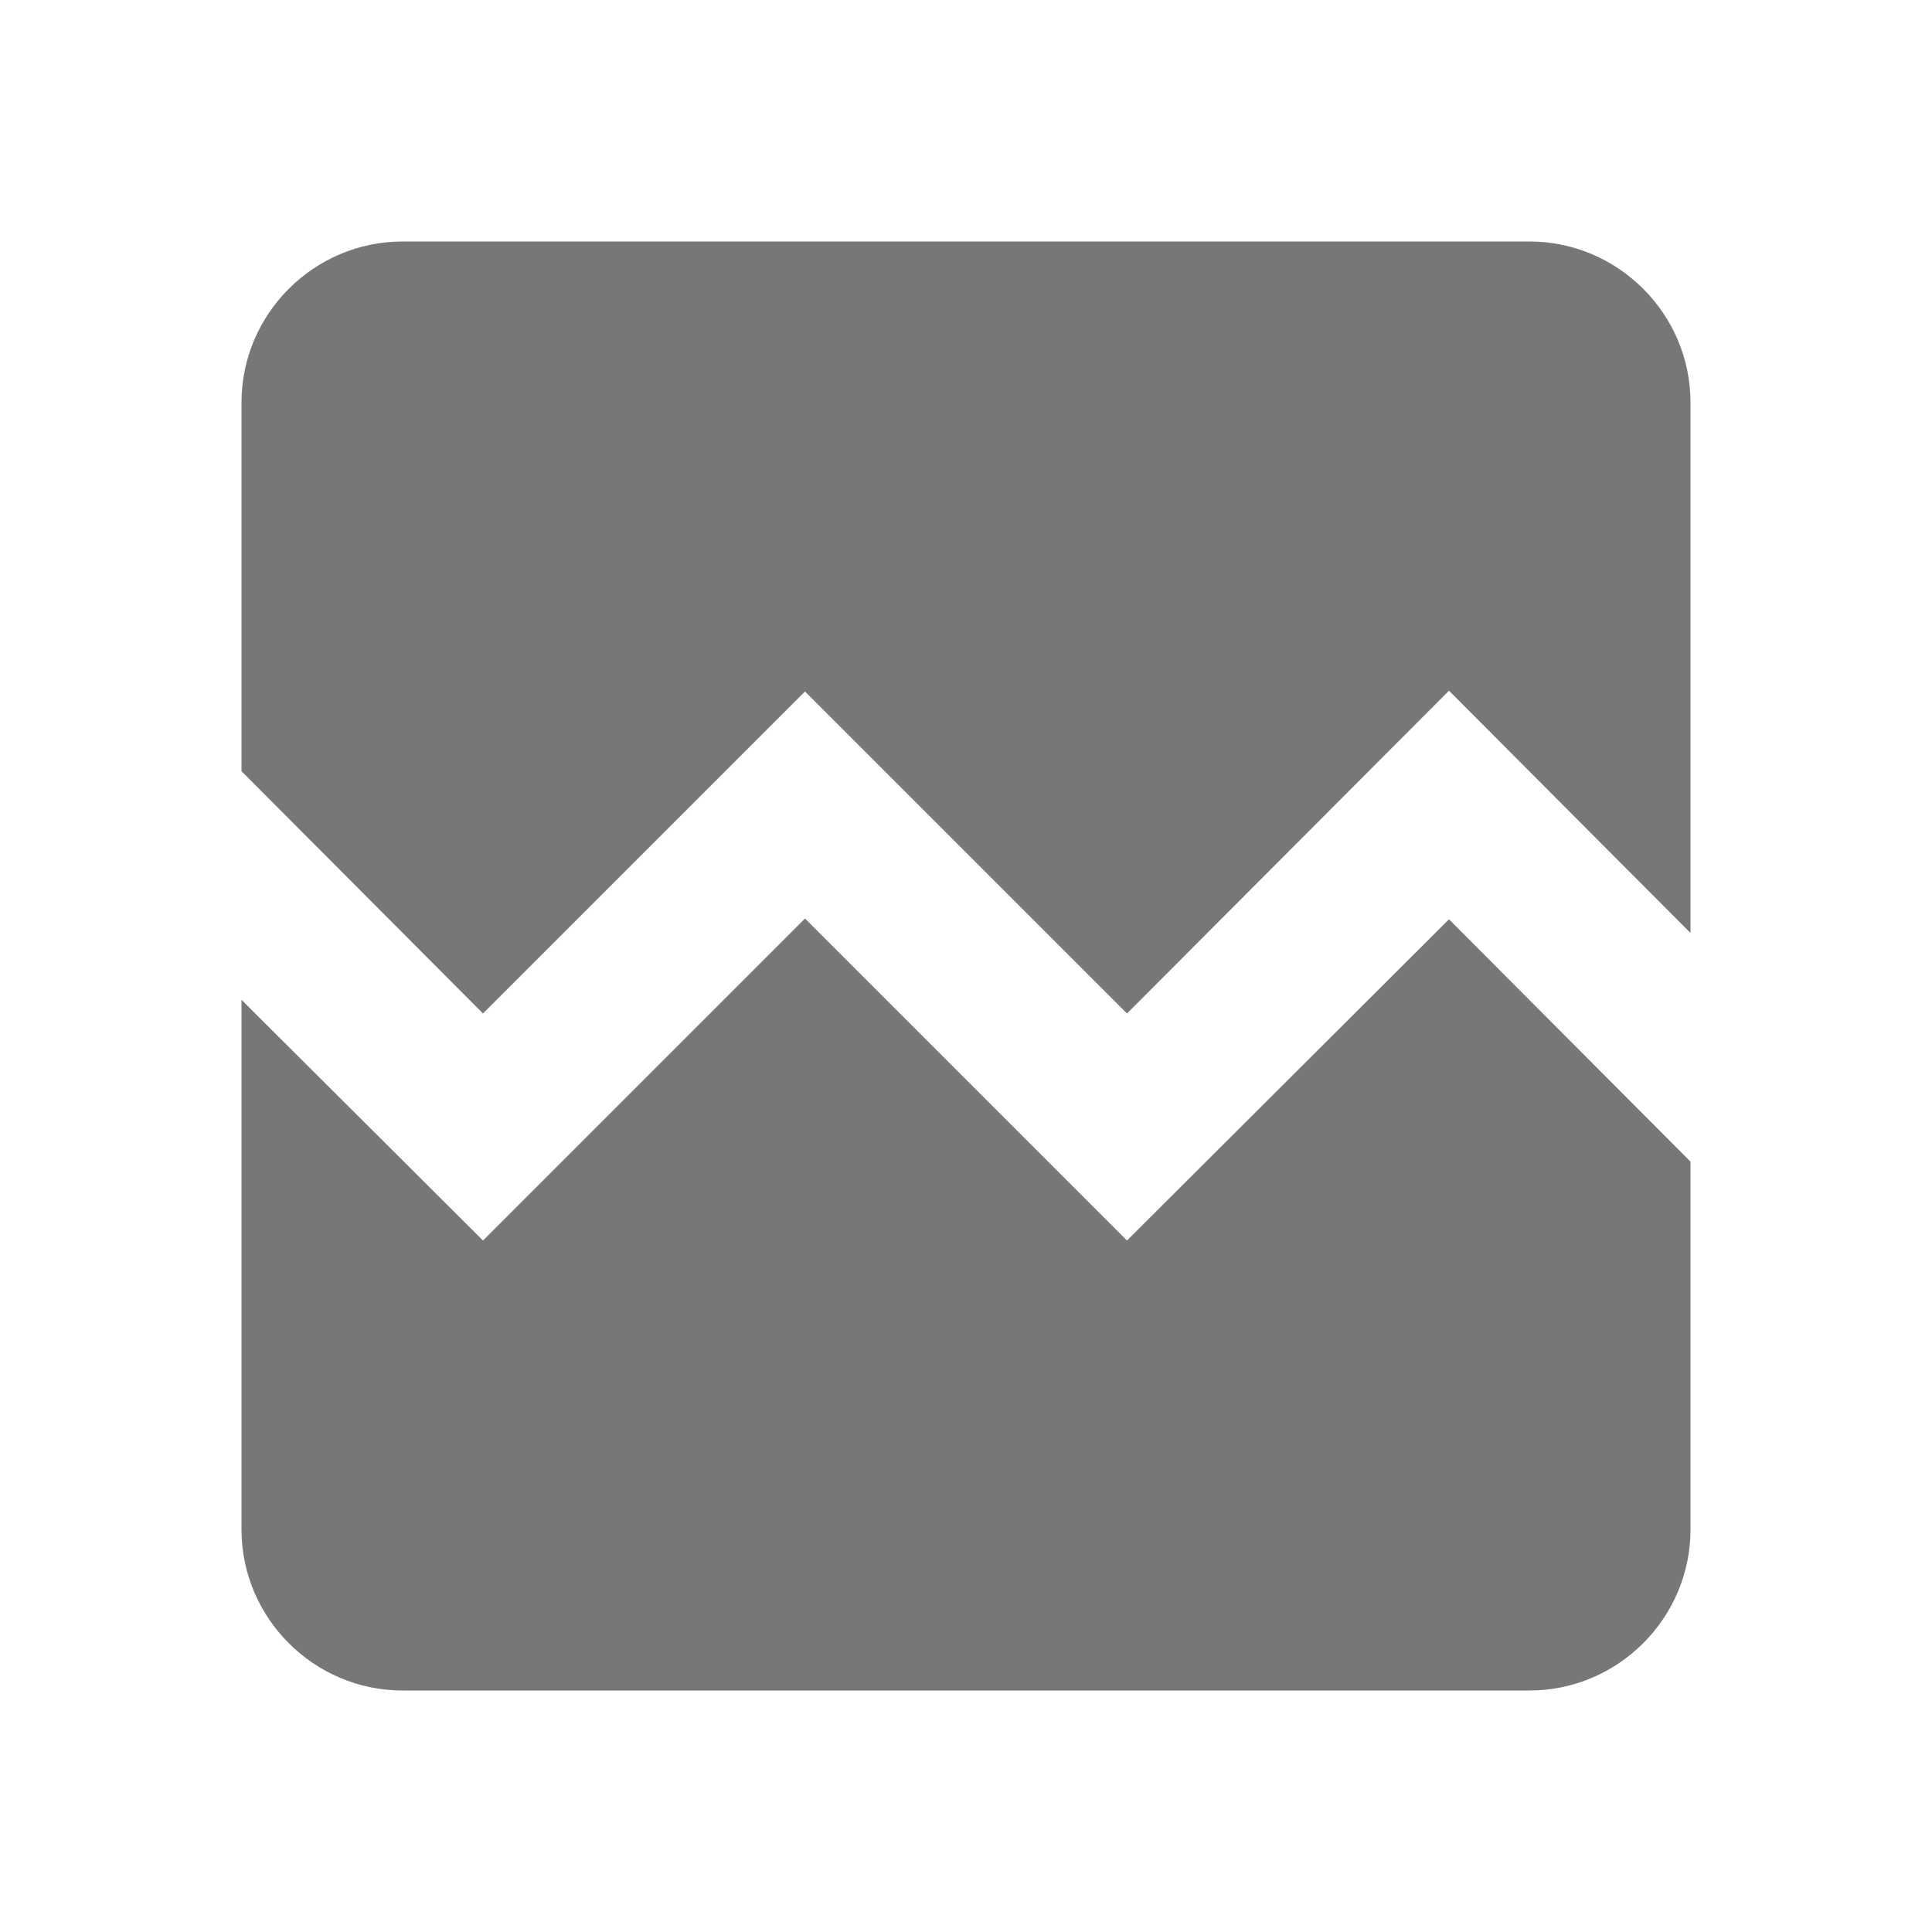
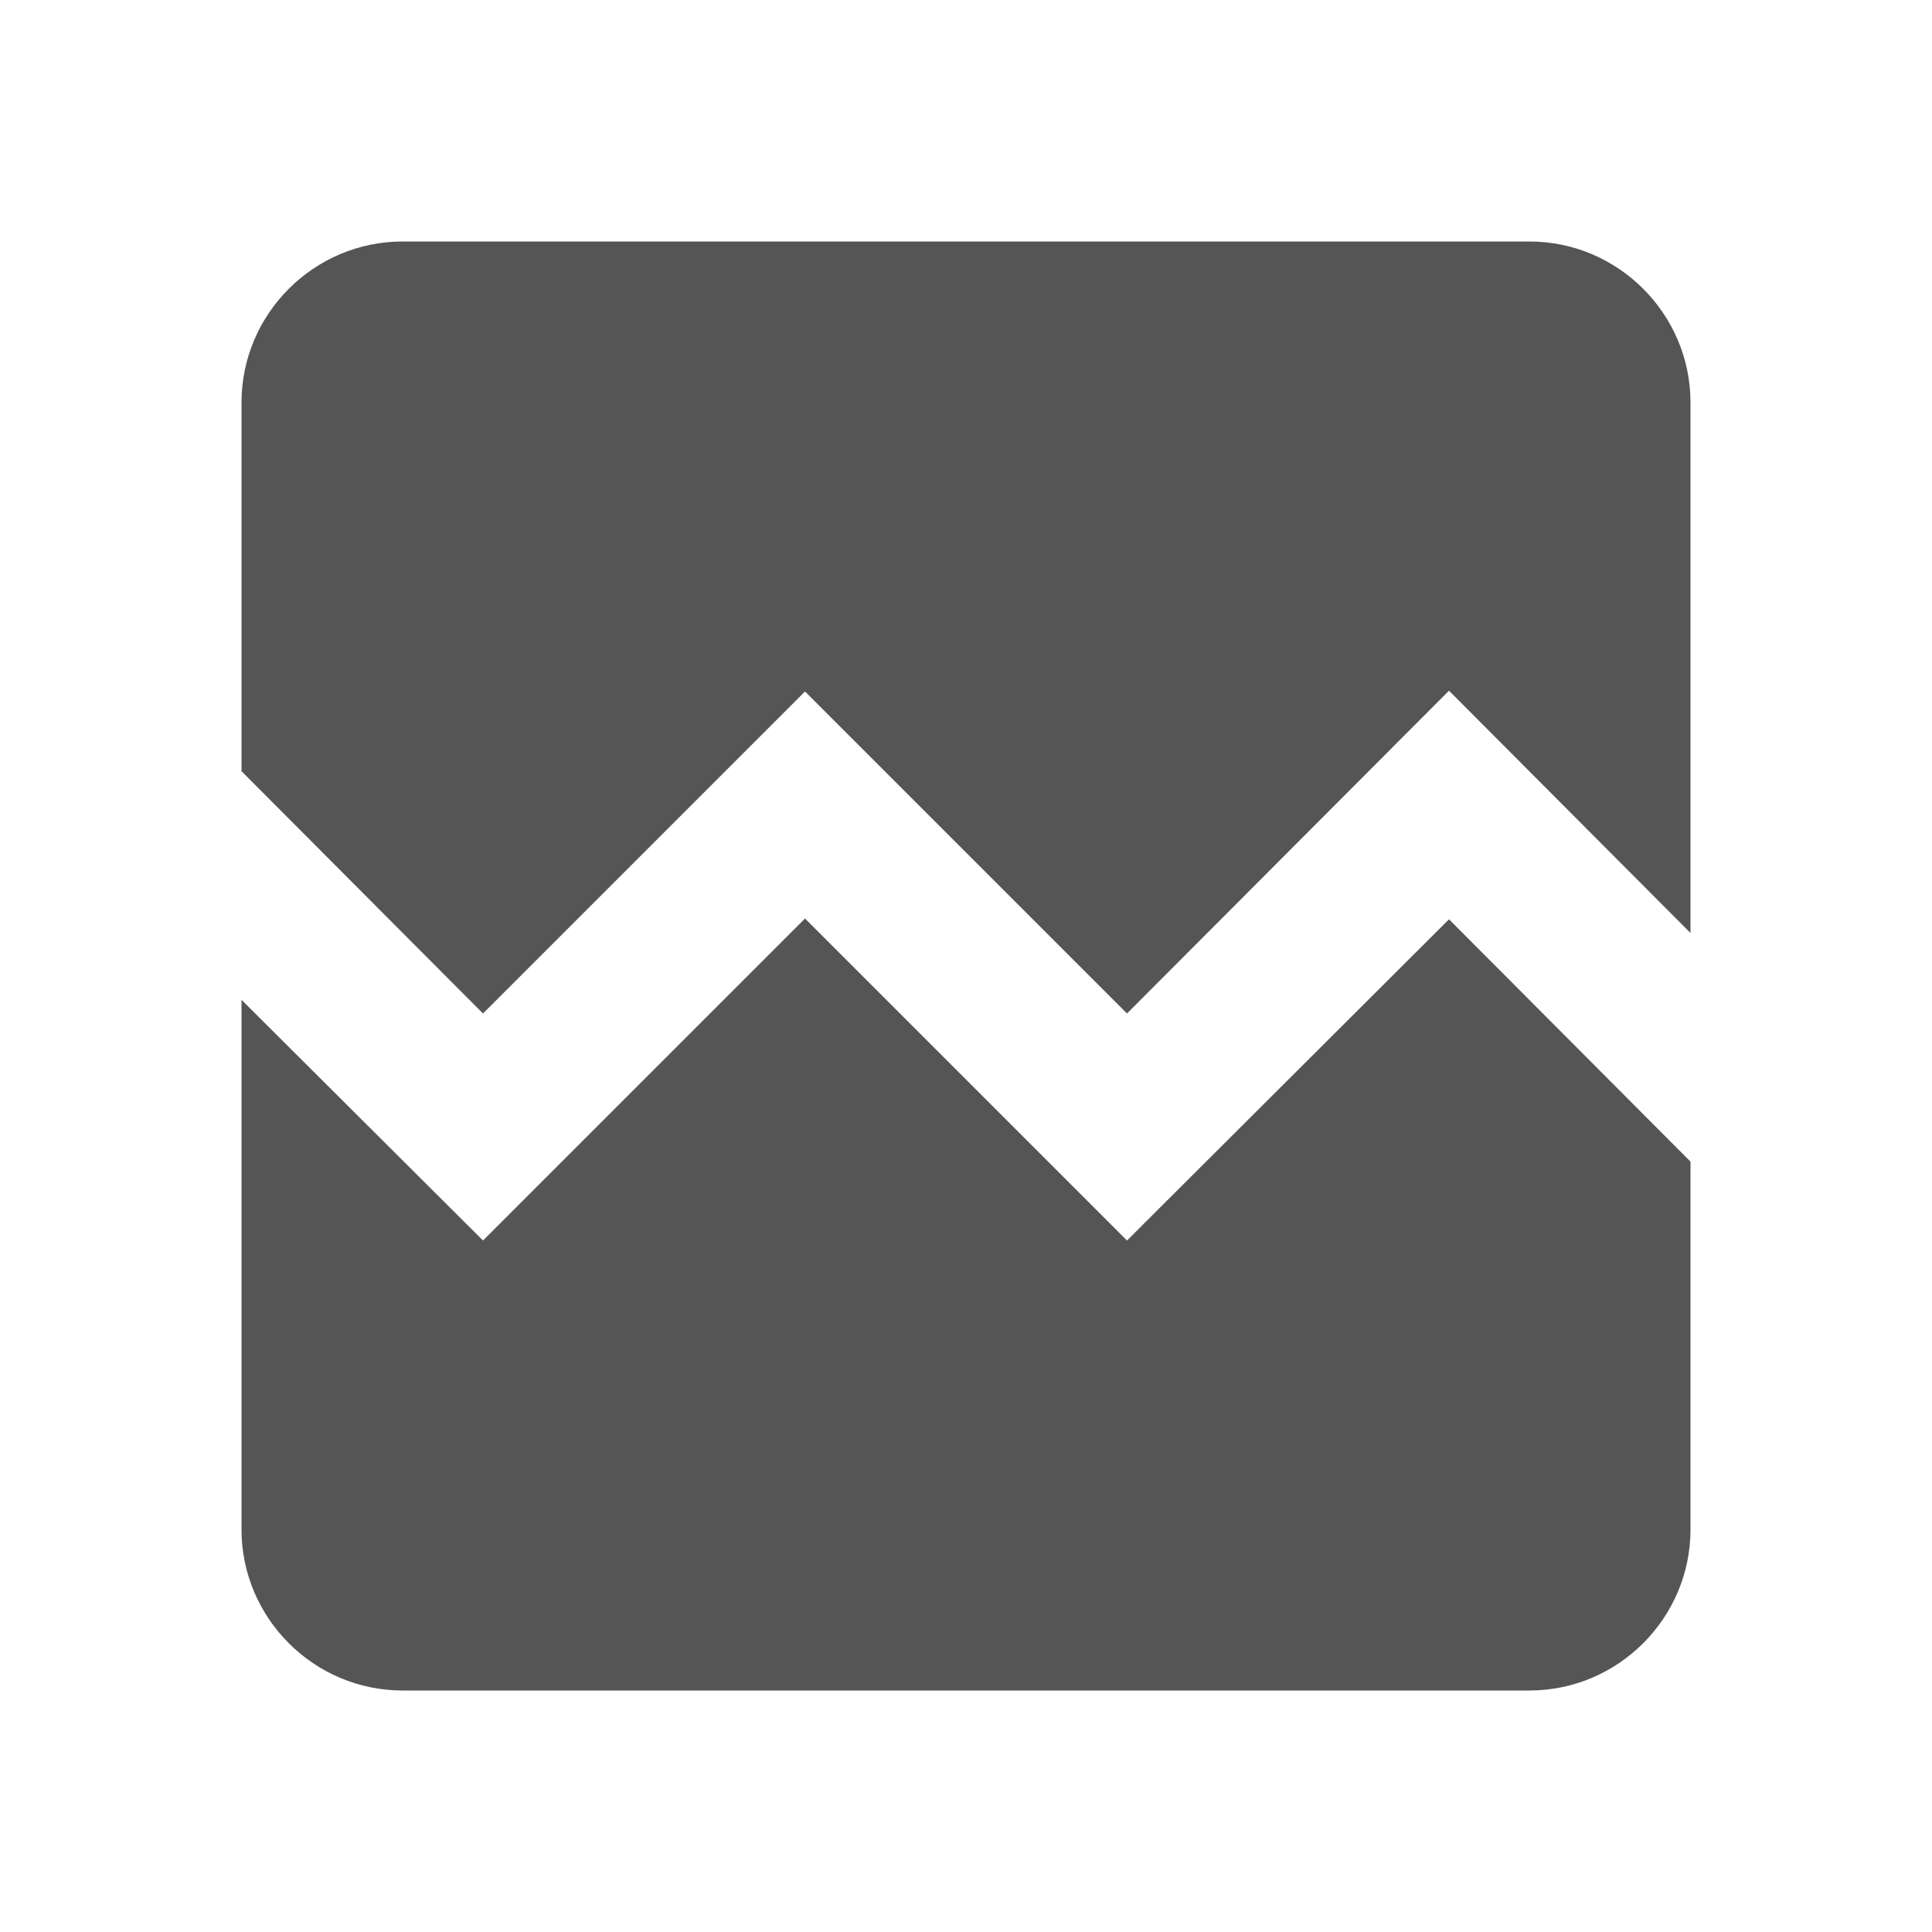
- <svg xmlns="http://www.w3.org/2000/svg" fill="#777" viewBox="0 0 24 24">
+ <svg xmlns="http://www.w3.org/2000/svg" fill="#555" viewBox="0 0 24 24">
  <path d="M0 0h24v24H0zm0 0h24v24H0zm21 19c0 1.1-.9 2-2 2H5c-1.1 0-2-.9-2-2V5c0-1.1.9-2 2-2h14c1.1 0 2 .9 2 2" fill="none" />
  <path d="M0 0h24v24H0z" fill="none" />
  <path d="M21 5v6.59l-3-3.01-4 4.01-4-4-4 4-3-3.01V5c0-1.1.9-2 2-2h14c1.1 0 2 .9 2 2zm-3 6.42l3 3.01V19c0 1.1-.9 2-2 2H5c-1.1 0-2-.9-2-2v-6.58l3 2.99 4-4 4 4 4-3.99z" />
</svg>
